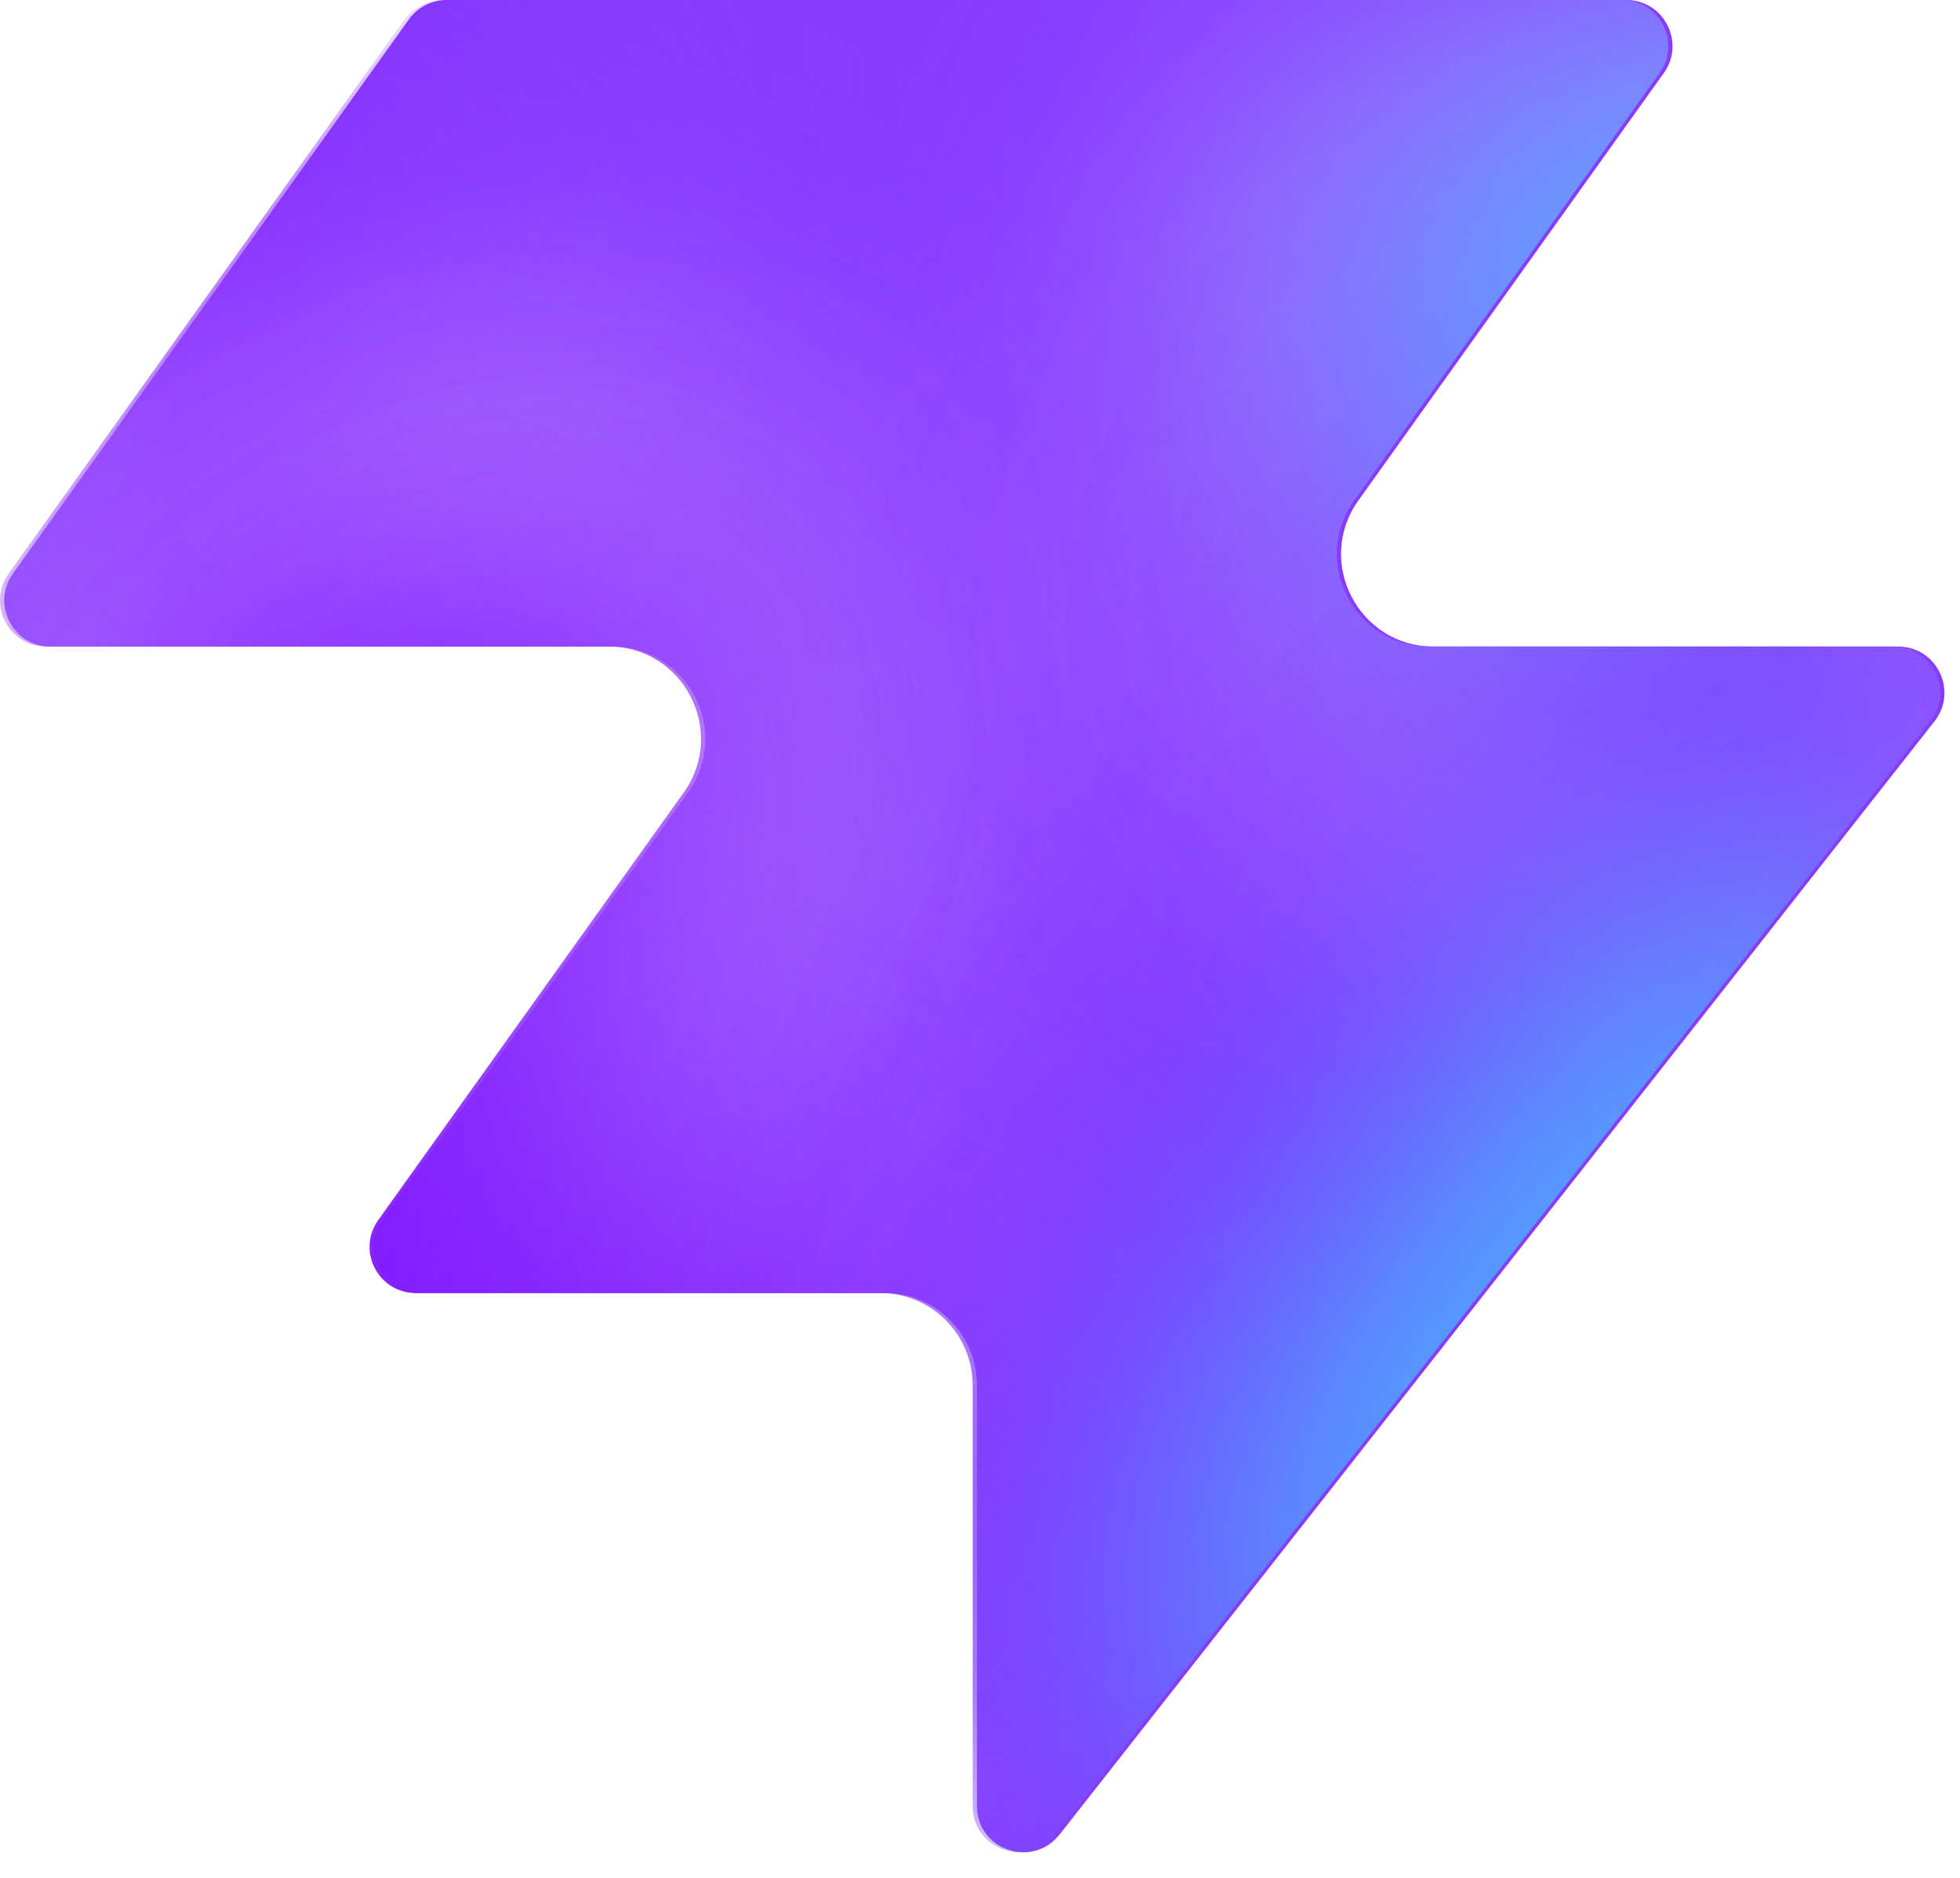
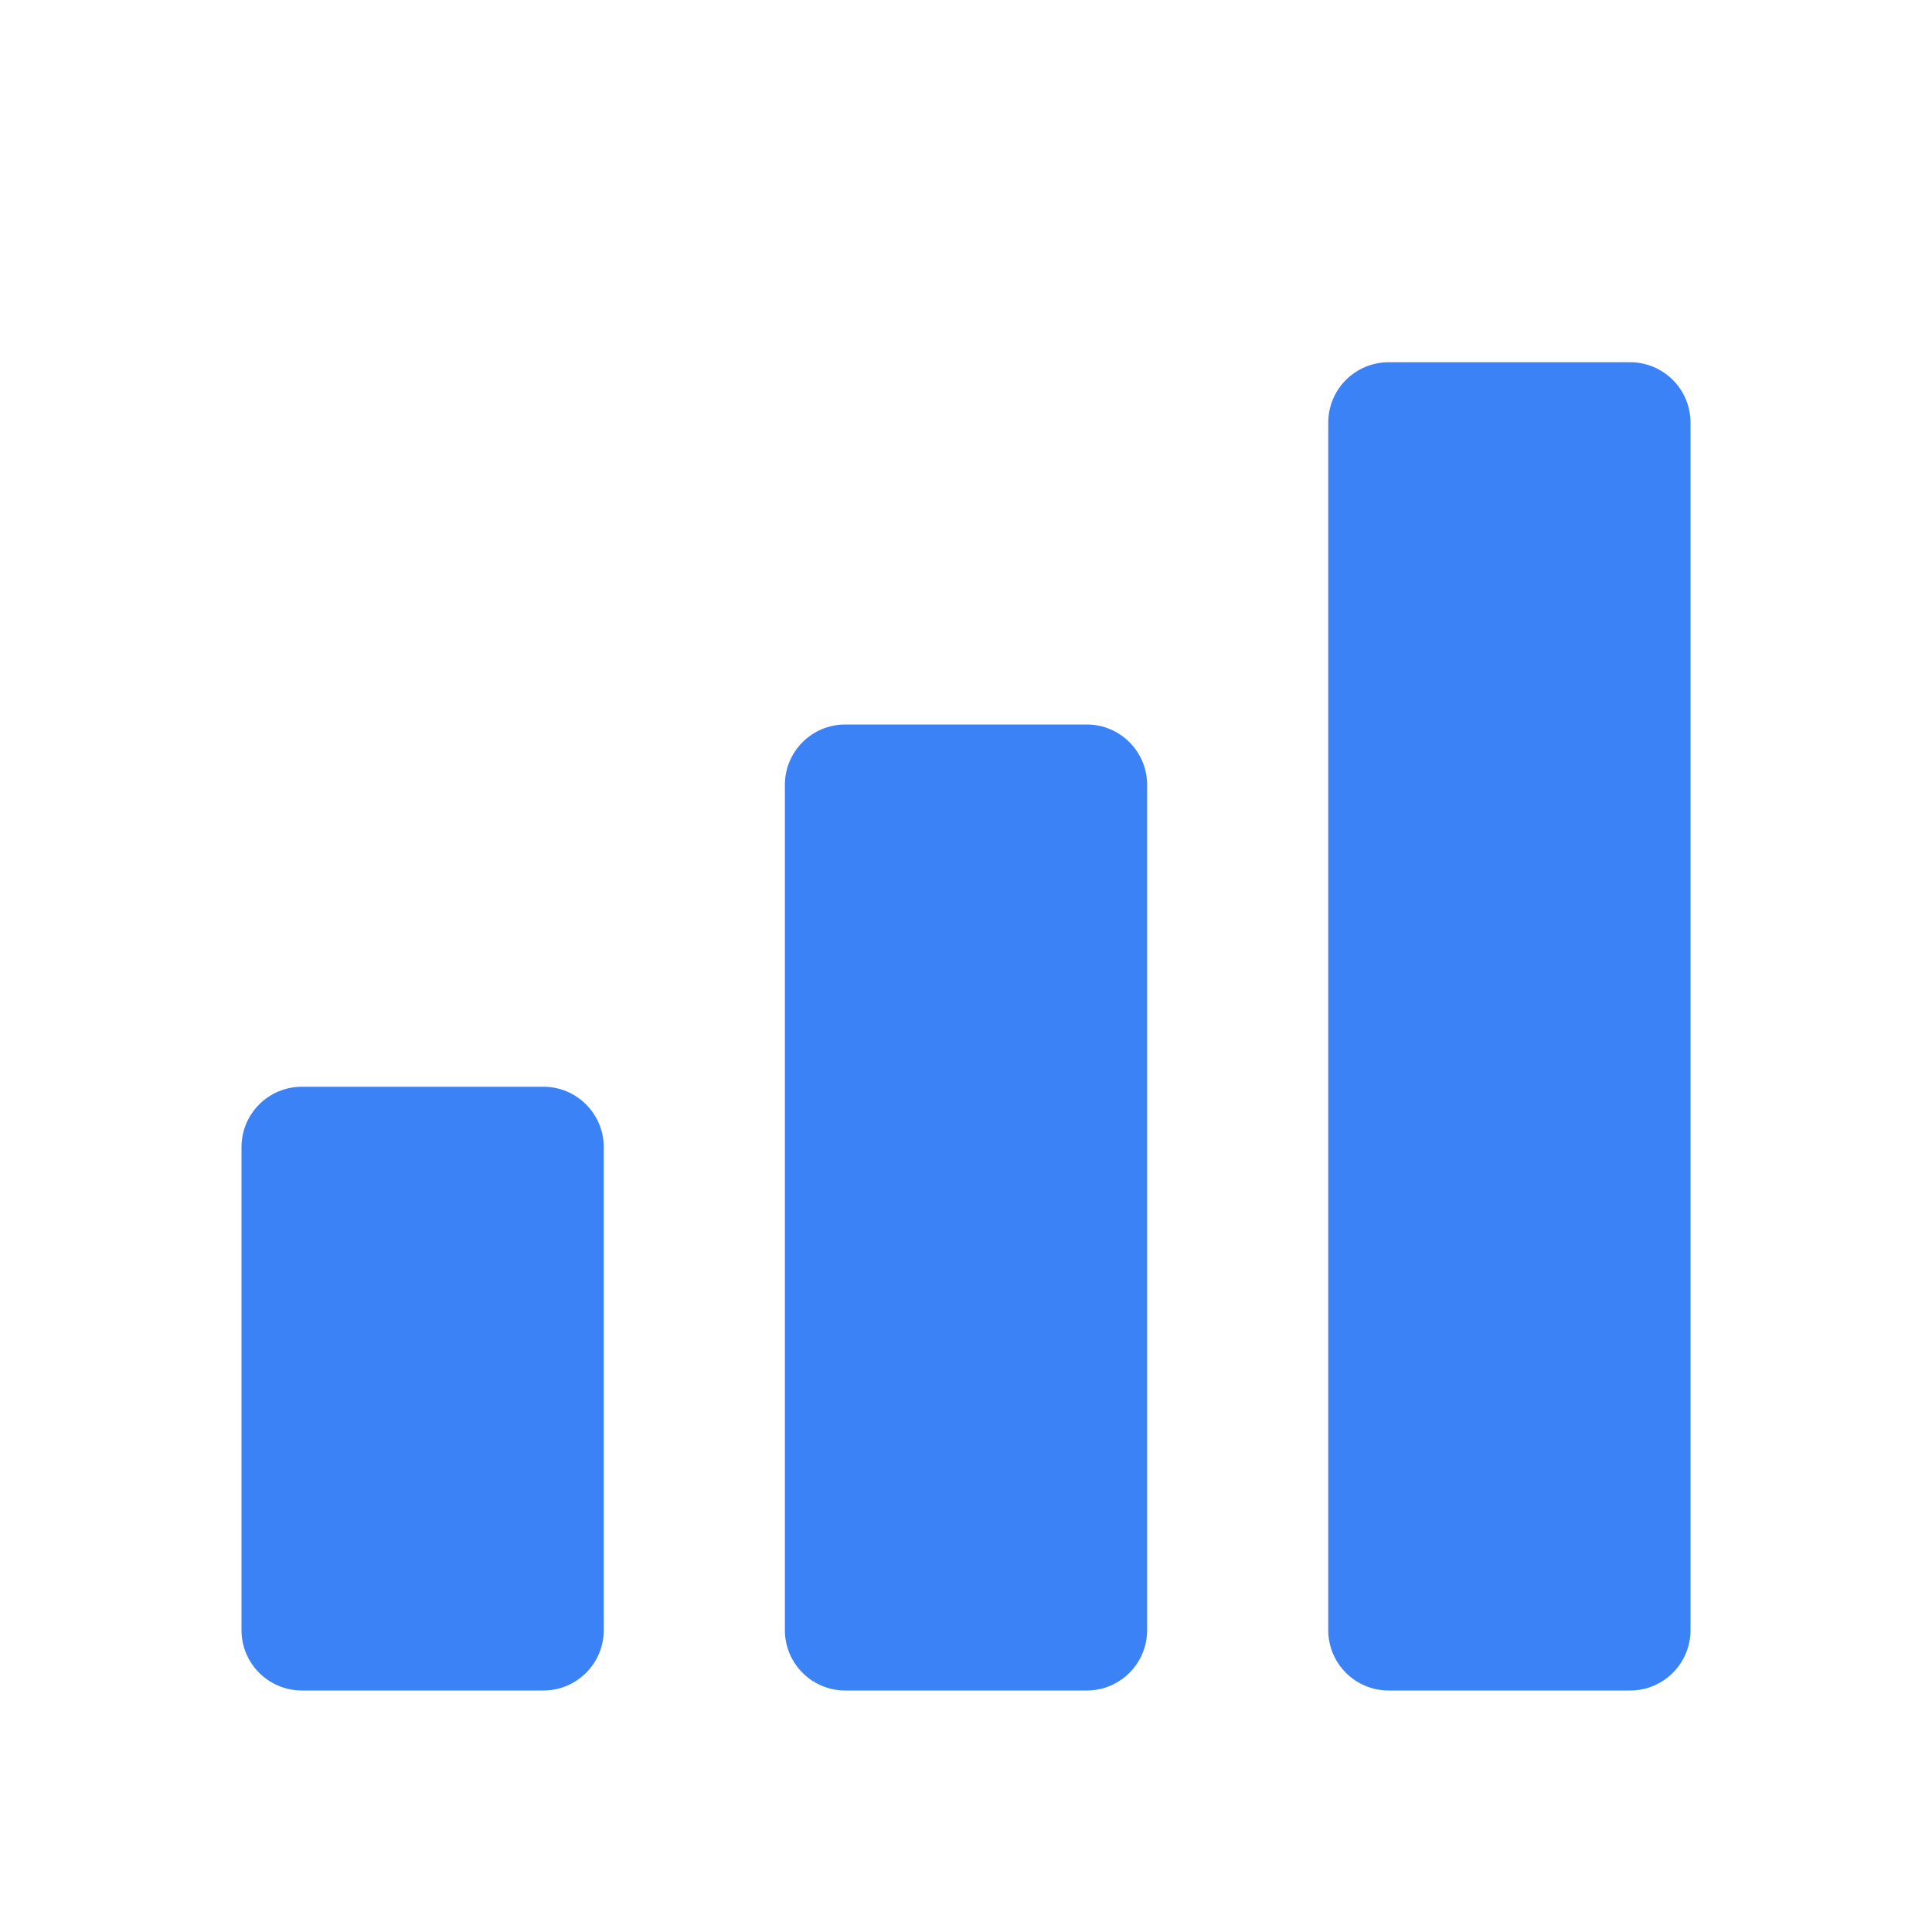
- <svg xmlns="http://www.w3.org/2000/svg" width="48" height="46" fill="none" viewBox="0 0 48 46">
-   <path fill="#863bff" d="M25.946 44.938c-.664.845-2.021.375-2.021-.698V33.937a2.26 2.26 0 0 0-2.262-2.262H10.287c-.92 0-1.456-1.04-.92-1.788l7.48-10.471c1.07-1.497 0-3.578-1.842-3.578H1.237c-.92 0-1.456-1.04-.92-1.788L10.013.474c.214-.297.556-.474.92-.474h28.894c.92 0 1.456 1.04.92 1.788l-7.48 10.471c-1.07 1.498 0 3.579 1.842 3.579h11.377c.943 0 1.473 1.088.89 1.83L25.947 44.94z" style="fill:#863bff;fill:color(display-p3 .525 .23 1);fill-opacity:1" />
-   <mask id="a" width="48" height="46" x="0" y="0" maskUnits="userSpaceOnUse" style="mask-type:alpha">
-     <path fill="#000" d="M25.842 44.938c-.664.844-2.021.375-2.021-.698V33.937a2.26 2.26 0 0 0-2.262-2.262H10.183c-.92 0-1.456-1.04-.92-1.788l7.48-10.471c1.07-1.498 0-3.579-1.842-3.579H1.133c-.92 0-1.456-1.04-.92-1.787L9.91.473c.214-.297.556-.474.92-.474h28.894c.92 0 1.456 1.04.92 1.788l-7.48 10.471c-1.07 1.498 0 3.578 1.842 3.578h11.377c.943 0 1.473 1.088.89 1.832L25.843 44.94z" style="fill:#000;fill-opacity:1" />
-   </mask>
-   <g mask="url(#a)">
-     <g filter="url(#b)">
-       <ellipse cx="5.508" cy="14.704" fill="#ede6ff" rx="5.508" ry="14.704" style="fill:#ede6ff;fill:color(display-p3 .927 .903 1);fill-opacity:1" transform="matrix(.00324 1 1 -.00324 -4.47 31.516)" />
-     </g>
-     <g filter="url(#c)">
-       <ellipse cx="10.399" cy="29.851" fill="#ede6ff" rx="10.399" ry="29.851" style="fill:#ede6ff;fill:color(display-p3 .927 .903 1);fill-opacity:1" transform="matrix(.00324 1 1 -.00324 -39.328 7.883)" />
-     </g>
-     <g filter="url(#d)">
-       <ellipse cx="5.508" cy="30.487" fill="#7e14ff" rx="5.508" ry="30.487" style="fill:#7e14ff;fill:color(display-p3 .492 .077 1);fill-opacity:1" transform="rotate(89.814 -25.913 -14.639)scale(1 -1)" />
-     </g>
-     <g filter="url(#e)">
-       <ellipse cx="5.508" cy="30.599" fill="#7e14ff" rx="5.508" ry="30.599" style="fill:#7e14ff;fill:color(display-p3 .492 .077 1);fill-opacity:1" transform="rotate(89.814 -32.644 -3.334)scale(1 -1)" />
-     </g>
-     <g filter="url(#f)">
-       <ellipse cx="5.508" cy="30.599" fill="#7e14ff" rx="5.508" ry="30.599" style="fill:#7e14ff;fill:color(display-p3 .492 .077 1);fill-opacity:1" transform="matrix(.00324 1 1 -.00324 -34.34 30.47)" />
-     </g>
-     <g filter="url(#g)">
-       <ellipse cx="14.072" cy="22.078" fill="#ede6ff" rx="14.072" ry="22.078" style="fill:#ede6ff;fill:color(display-p3 .927 .903 1);fill-opacity:1" transform="rotate(93.35 24.506 48.493)scale(-1 1)" />
-     </g>
-     <g filter="url(#h)">
-       <ellipse cx="3.47" cy="21.501" fill="#7e14ff" rx="3.47" ry="21.501" style="fill:#7e14ff;fill:color(display-p3 .492 .077 1);fill-opacity:1" transform="rotate(89.009 28.708 47.59)scale(-1 1)" />
-     </g>
-     <g filter="url(#i)">
-       <ellipse cx="3.47" cy="21.501" fill="#7e14ff" rx="3.47" ry="21.501" style="fill:#7e14ff;fill:color(display-p3 .492 .077 1);fill-opacity:1" transform="rotate(89.009 28.708 47.59)scale(-1 1)" />
-     </g>
-     <g filter="url(#j)">
-       <ellipse cx=".387" cy="8.972" fill="#7e14ff" rx="4.407" ry="29.108" style="fill:#7e14ff;fill:color(display-p3 .492 .077 1);fill-opacity:1" transform="rotate(39.51 .387 8.972)" />
-     </g>
-     <g filter="url(#k)">
-       <ellipse cx="47.523" cy="-6.092" fill="#7e14ff" rx="4.407" ry="29.108" style="fill:#7e14ff;fill:color(display-p3 .492 .077 1);fill-opacity:1" transform="rotate(37.892 47.523 -6.092)" />
-     </g>
-     <g filter="url(#l)">
-       <ellipse cx="41.412" cy="6.333" fill="#47bfff" rx="5.971" ry="9.665" style="fill:#47bfff;fill:color(display-p3 .28 .748 1);fill-opacity:1" transform="rotate(37.892 41.412 6.333)" />
-     </g>
-     <g filter="url(#m)">
-       <ellipse cx="-1.879" cy="38.332" fill="#7e14ff" rx="4.407" ry="29.108" style="fill:#7e14ff;fill:color(display-p3 .492 .077 1);fill-opacity:1" transform="rotate(37.892 -1.88 38.332)" />
-     </g>
-     <g filter="url(#n)">
-       <ellipse cx="-1.879" cy="38.332" fill="#7e14ff" rx="4.407" ry="29.108" style="fill:#7e14ff;fill:color(display-p3 .492 .077 1);fill-opacity:1" transform="rotate(37.892 -1.88 38.332)" />
-     </g>
-     <g filter="url(#o)">
-       <ellipse cx="35.651" cy="29.907" fill="#7e14ff" rx="4.407" ry="29.108" style="fill:#7e14ff;fill:color(display-p3 .492 .077 1);fill-opacity:1" transform="rotate(37.892 35.651 29.907)" />
-     </g>
-     <g filter="url(#p)">
-       <ellipse cx="38.418" cy="32.4" fill="#47bfff" rx="5.971" ry="15.297" style="fill:#47bfff;fill:color(display-p3 .28 .748 1);fill-opacity:1" transform="rotate(37.892 38.418 32.4)" />
-     </g>
-   </g>
-   <defs>
-     <filter id="b" width="60.045" height="41.654" x="-19.77" y="16.149" color-interpolation-filters="sRGB" filterUnits="userSpaceOnUse">
-       <feFlood flood-opacity="0" result="BackgroundImageFix" />
-       <feBlend in="SourceGraphic" in2="BackgroundImageFix" result="shape" />
-       <feGaussianBlur result="effect1_foregroundBlur_2002_17158" stdDeviation="7.659" />
-     </filter>
-     <filter id="c" width="90.34" height="51.437" x="-54.613" y="-7.533" color-interpolation-filters="sRGB" filterUnits="userSpaceOnUse">
-       <feFlood flood-opacity="0" result="BackgroundImageFix" />
-       <feBlend in="SourceGraphic" in2="BackgroundImageFix" result="shape" />
-       <feGaussianBlur result="effect1_foregroundBlur_2002_17158" stdDeviation="7.659" />
-     </filter>
-     <filter id="d" width="79.355" height="29.4" x="-49.64" y="2.03" color-interpolation-filters="sRGB" filterUnits="userSpaceOnUse">
-       <feFlood flood-opacity="0" result="BackgroundImageFix" />
-       <feBlend in="SourceGraphic" in2="BackgroundImageFix" result="shape" />
-       <feGaussianBlur result="effect1_foregroundBlur_2002_17158" stdDeviation="4.596" />
-     </filter>
-     <filter id="e" width="79.579" height="29.4" x="-45.045" y="20.029" color-interpolation-filters="sRGB" filterUnits="userSpaceOnUse">
-       <feFlood flood-opacity="0" result="BackgroundImageFix" />
-       <feBlend in="SourceGraphic" in2="BackgroundImageFix" result="shape" />
-       <feGaussianBlur result="effect1_foregroundBlur_2002_17158" stdDeviation="4.596" />
-     </filter>
-     <filter id="f" width="79.579" height="29.4" x="-43.513" y="21.178" color-interpolation-filters="sRGB" filterUnits="userSpaceOnUse">
-       <feFlood flood-opacity="0" result="BackgroundImageFix" />
-       <feBlend in="SourceGraphic" in2="BackgroundImageFix" result="shape" />
-       <feGaussianBlur result="effect1_foregroundBlur_2002_17158" stdDeviation="4.596" />
-     </filter>
-     <filter id="g" width="74.749" height="58.852" x="15.756" y="-17.901" color-interpolation-filters="sRGB" filterUnits="userSpaceOnUse">
-       <feFlood flood-opacity="0" result="BackgroundImageFix" />
-       <feBlend in="SourceGraphic" in2="BackgroundImageFix" result="shape" />
-       <feGaussianBlur result="effect1_foregroundBlur_2002_17158" stdDeviation="7.659" />
-     </filter>
-     <filter id="h" width="61.377" height="25.362" x="23.548" y="2.284" color-interpolation-filters="sRGB" filterUnits="userSpaceOnUse">
-       <feFlood flood-opacity="0" result="BackgroundImageFix" />
-       <feBlend in="SourceGraphic" in2="BackgroundImageFix" result="shape" />
-       <feGaussianBlur result="effect1_foregroundBlur_2002_17158" stdDeviation="4.596" />
-     </filter>
-     <filter id="i" width="61.377" height="25.362" x="23.548" y="2.284" color-interpolation-filters="sRGB" filterUnits="userSpaceOnUse">
-       <feFlood flood-opacity="0" result="BackgroundImageFix" />
-       <feBlend in="SourceGraphic" in2="BackgroundImageFix" result="shape" />
-       <feGaussianBlur result="effect1_foregroundBlur_2002_17158" stdDeviation="4.596" />
-     </filter>
-     <filter id="j" width="56.045" height="63.649" x="-27.636" y="-22.853" color-interpolation-filters="sRGB" filterUnits="userSpaceOnUse">
-       <feFlood flood-opacity="0" result="BackgroundImageFix" />
-       <feBlend in="SourceGraphic" in2="BackgroundImageFix" result="shape" />
-       <feGaussianBlur result="effect1_foregroundBlur_2002_17158" stdDeviation="4.596" />
-     </filter>
-     <filter id="k" width="54.814" height="64.646" x="20.116" y="-38.415" color-interpolation-filters="sRGB" filterUnits="userSpaceOnUse">
-       <feFlood flood-opacity="0" result="BackgroundImageFix" />
-       <feBlend in="SourceGraphic" in2="BackgroundImageFix" result="shape" />
-       <feGaussianBlur result="effect1_foregroundBlur_2002_17158" stdDeviation="4.596" />
-     </filter>
-     <filter id="l" width="33.541" height="35.313" x="24.641" y="-11.323" color-interpolation-filters="sRGB" filterUnits="userSpaceOnUse">
-       <feFlood flood-opacity="0" result="BackgroundImageFix" />
-       <feBlend in="SourceGraphic" in2="BackgroundImageFix" result="shape" />
-       <feGaussianBlur result="effect1_foregroundBlur_2002_17158" stdDeviation="4.596" />
-     </filter>
-     <filter id="m" width="54.814" height="64.646" x="-29.286" y="6.009" color-interpolation-filters="sRGB" filterUnits="userSpaceOnUse">
-       <feFlood flood-opacity="0" result="BackgroundImageFix" />
-       <feBlend in="SourceGraphic" in2="BackgroundImageFix" result="shape" />
-       <feGaussianBlur result="effect1_foregroundBlur_2002_17158" stdDeviation="4.596" />
-     </filter>
-     <filter id="n" width="54.814" height="64.646" x="-29.286" y="6.009" color-interpolation-filters="sRGB" filterUnits="userSpaceOnUse">
-       <feFlood flood-opacity="0" result="BackgroundImageFix" />
-       <feBlend in="SourceGraphic" in2="BackgroundImageFix" result="shape" />
-       <feGaussianBlur result="effect1_foregroundBlur_2002_17158" stdDeviation="4.596" />
-     </filter>
-     <filter id="o" width="54.814" height="64.646" x="8.244" y="-2.416" color-interpolation-filters="sRGB" filterUnits="userSpaceOnUse">
-       <feFlood flood-opacity="0" result="BackgroundImageFix" />
-       <feBlend in="SourceGraphic" in2="BackgroundImageFix" result="shape" />
-       <feGaussianBlur result="effect1_foregroundBlur_2002_17158" stdDeviation="4.596" />
-     </filter>
-     <filter id="p" width="39.409" height="43.623" x="18.713" y="10.588" color-interpolation-filters="sRGB" filterUnits="userSpaceOnUse">
-       <feFlood flood-opacity="0" result="BackgroundImageFix" />
-       <feBlend in="SourceGraphic" in2="BackgroundImageFix" result="shape" />
-       <feGaussianBlur result="effect1_foregroundBlur_2002_17158" stdDeviation="4.596" />
-     </filter>
-   </defs>
+ <svg xmlns="http://www.w3.org/2000/svg" viewBox="0 0 32 32">
+   <rect x="4" y="18" width="6" height="10" rx="1" fill="#3b82f6" />
+   <rect x="13" y="12" width="6" height="16" rx="1" fill="#3b82f6" />
+   <rect x="22" y="6" width="6" height="22" rx="1" fill="#3b82f6" />
</svg>
